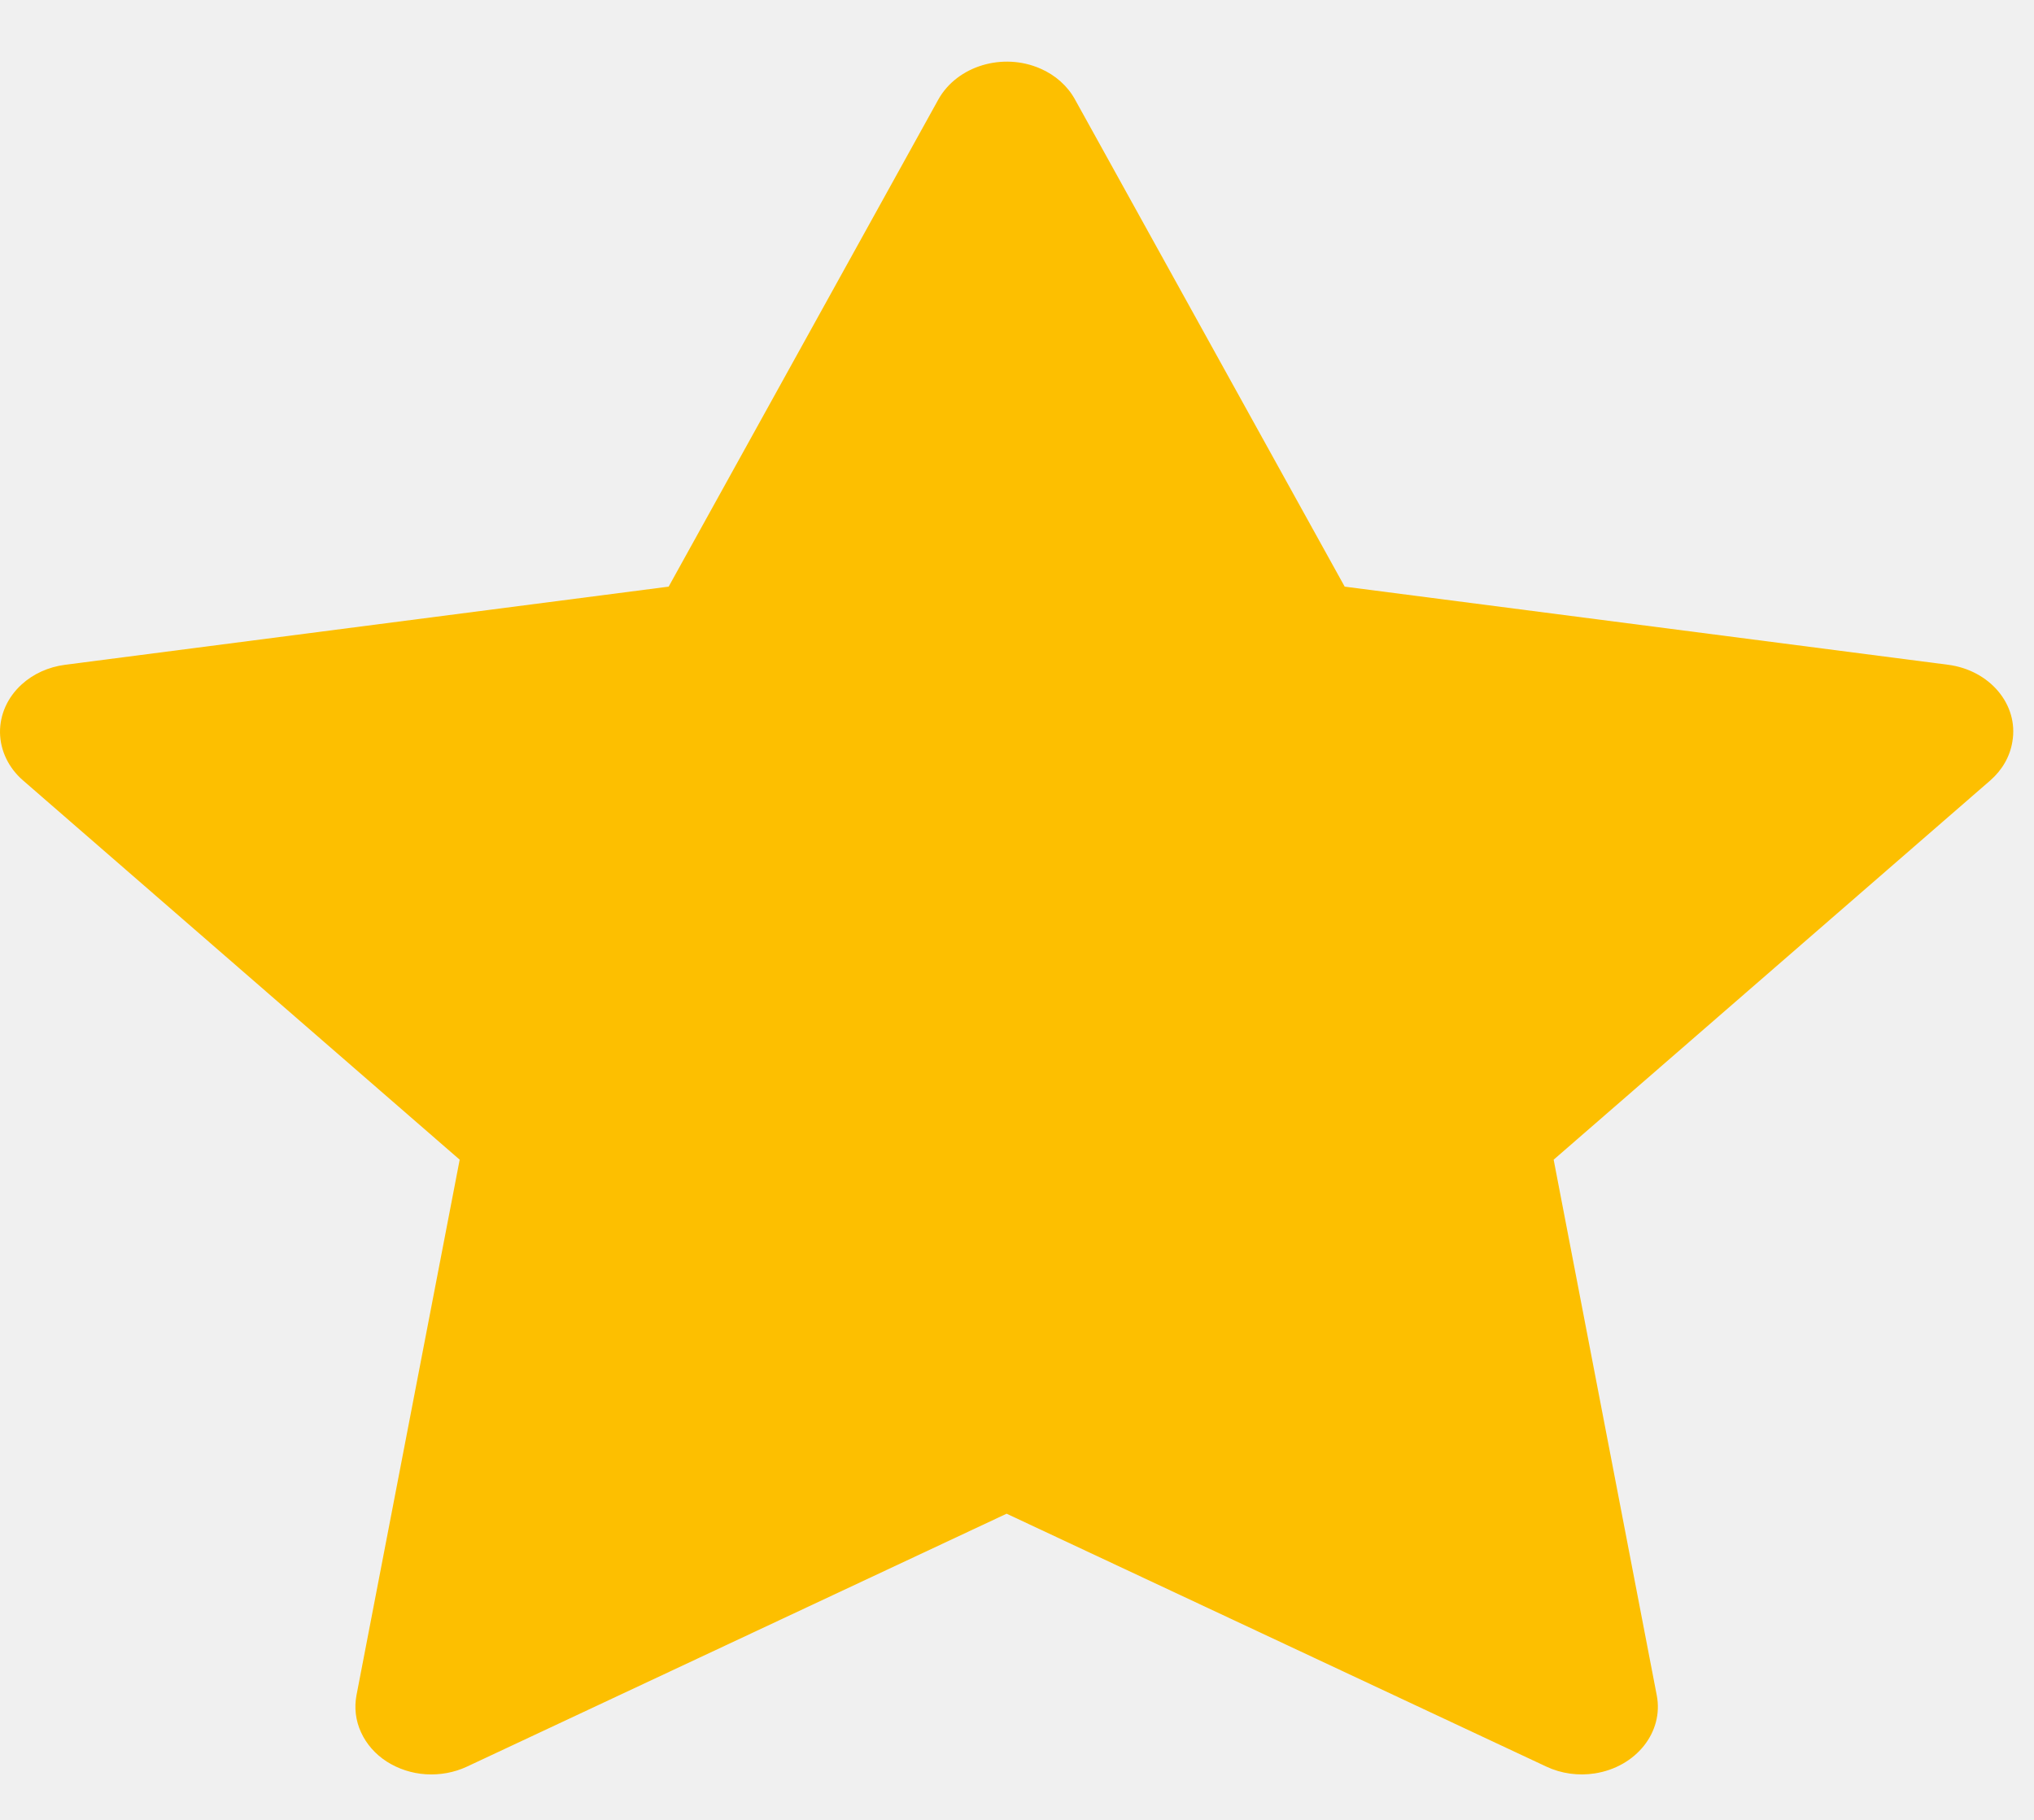
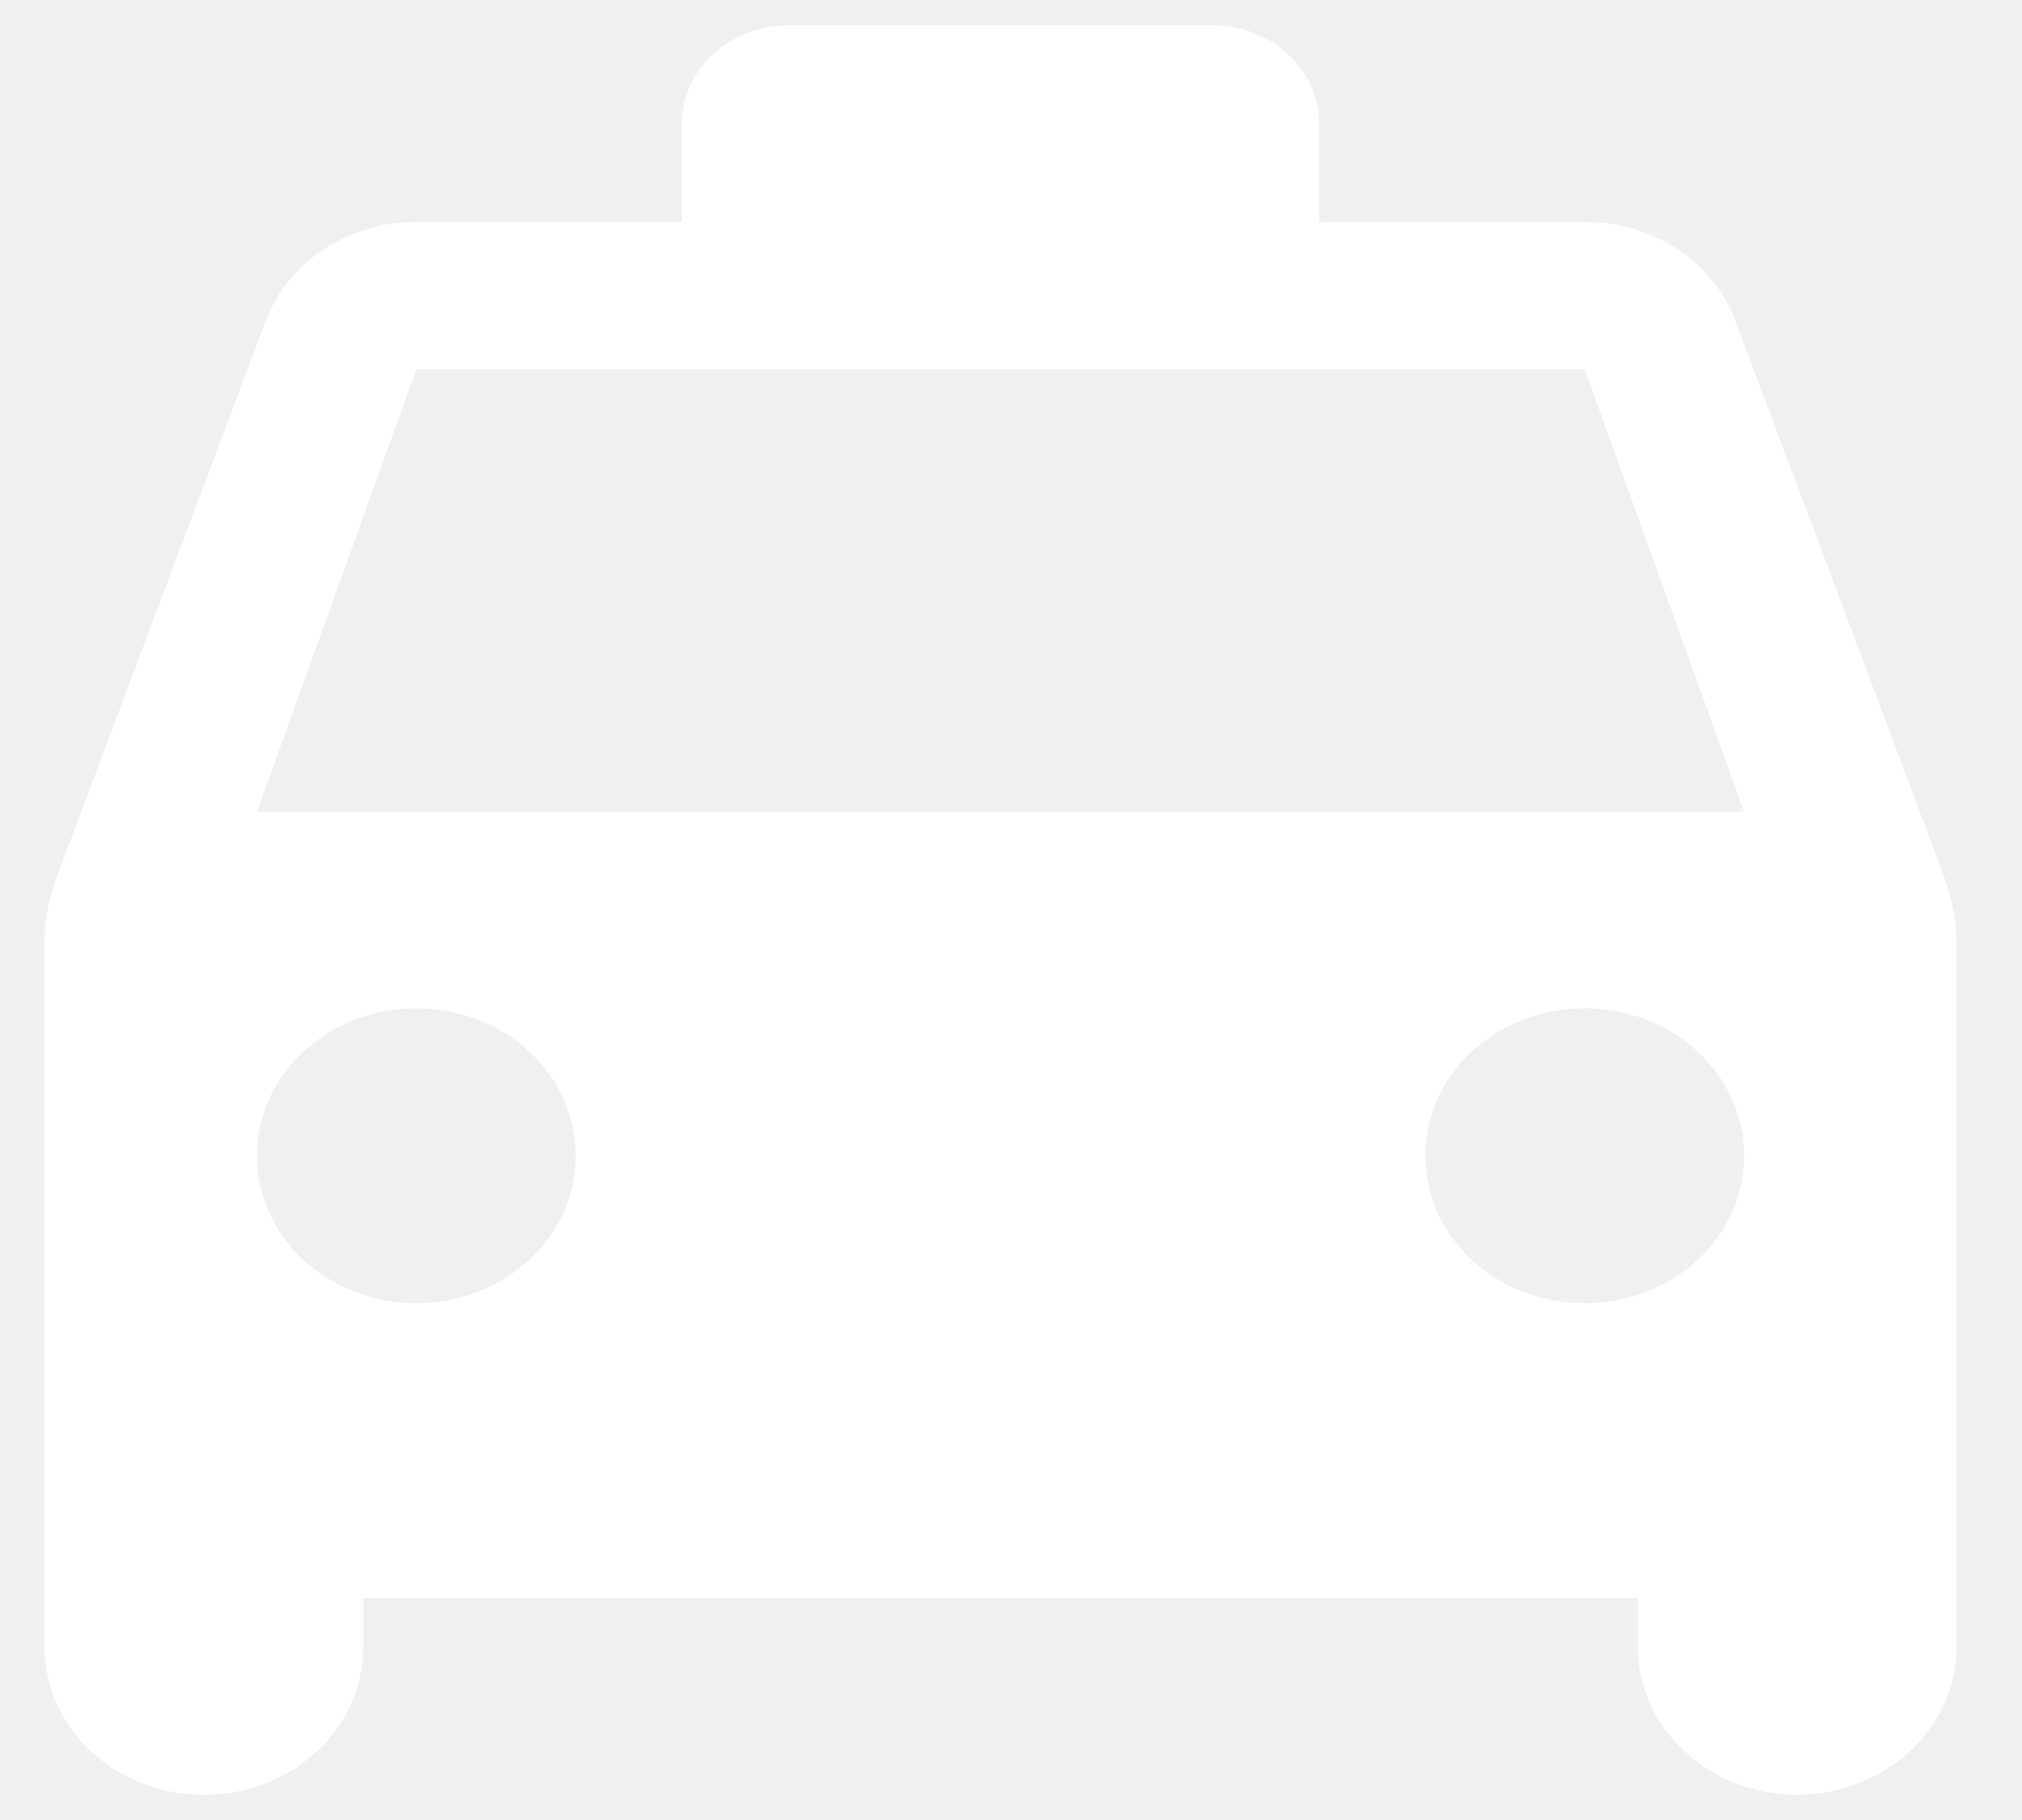
- <svg xmlns="http://www.w3.org/2000/svg" width="19" height="17" viewBox="0 0 19 17" fill="none">
-   <path d="M18.199 6.21L12.561 5.48L10.041 0.928C9.972 0.803 9.859 0.702 9.719 0.641C9.368 0.487 8.942 0.615 8.766 0.928L6.246 5.48L0.608 6.21C0.453 6.23 0.31 6.295 0.202 6.394C0.07 6.514 -0.002 6.676 6.24985e-05 6.844C0.003 7.012 0.08 7.173 0.215 7.29L4.294 10.833L3.33 15.836C3.308 15.952 3.322 16.072 3.372 16.181C3.422 16.291 3.505 16.386 3.612 16.455C3.72 16.524 3.847 16.566 3.979 16.574C4.111 16.582 4.243 16.558 4.361 16.503L9.403 14.14L14.446 16.503C14.584 16.568 14.744 16.59 14.897 16.566C15.283 16.506 15.543 16.18 15.476 15.836L14.513 10.833L18.592 7.29C18.703 7.193 18.776 7.066 18.798 6.928C18.858 6.582 18.587 6.261 18.199 6.21V6.21Z" fill="#FDBF00" />
+ <svg xmlns="http://www.w3.org/2000/svg" width="30" height="27" viewBox="0 0 30 27" fill="none">
+   <path d="M25.75 4.765C25.435 3.904 24.552 3.292 23.512 3.292H19.572V1.833C19.572 1.031 18.863 0.375 17.996 0.375H11.693C10.826 0.375 10.117 1.031 10.117 1.833V3.292H6.177C5.137 3.292 4.27 3.904 3.939 4.765L0.834 13.033C0.724 13.34 0.661 13.66 0.661 13.996V24.438C0.661 25.648 1.717 26.625 3.025 26.625C4.333 26.625 5.389 25.648 5.389 24.438V23.708H24.3V24.438C24.3 25.633 25.356 26.625 26.664 26.625C27.956 26.625 29.028 25.648 29.028 24.438V13.996C29.028 13.675 28.965 13.34 28.854 13.033L25.75 4.765ZM6.177 19.333C4.869 19.333 3.813 18.356 3.813 17.146C3.813 15.935 4.869 14.958 6.177 14.958C7.485 14.958 8.541 15.935 8.541 17.146C8.541 18.356 7.485 19.333 6.177 19.333ZM23.512 19.333C22.204 19.333 21.148 18.356 21.148 17.146C21.148 15.935 22.204 14.958 23.512 14.958C24.82 14.958 25.876 15.935 25.876 17.146C25.876 18.356 24.82 19.333 23.512 19.333ZM3.813 12.042L6.177 5.479H23.512L25.876 12.042H3.813Z" fill="white" />
</svg>
